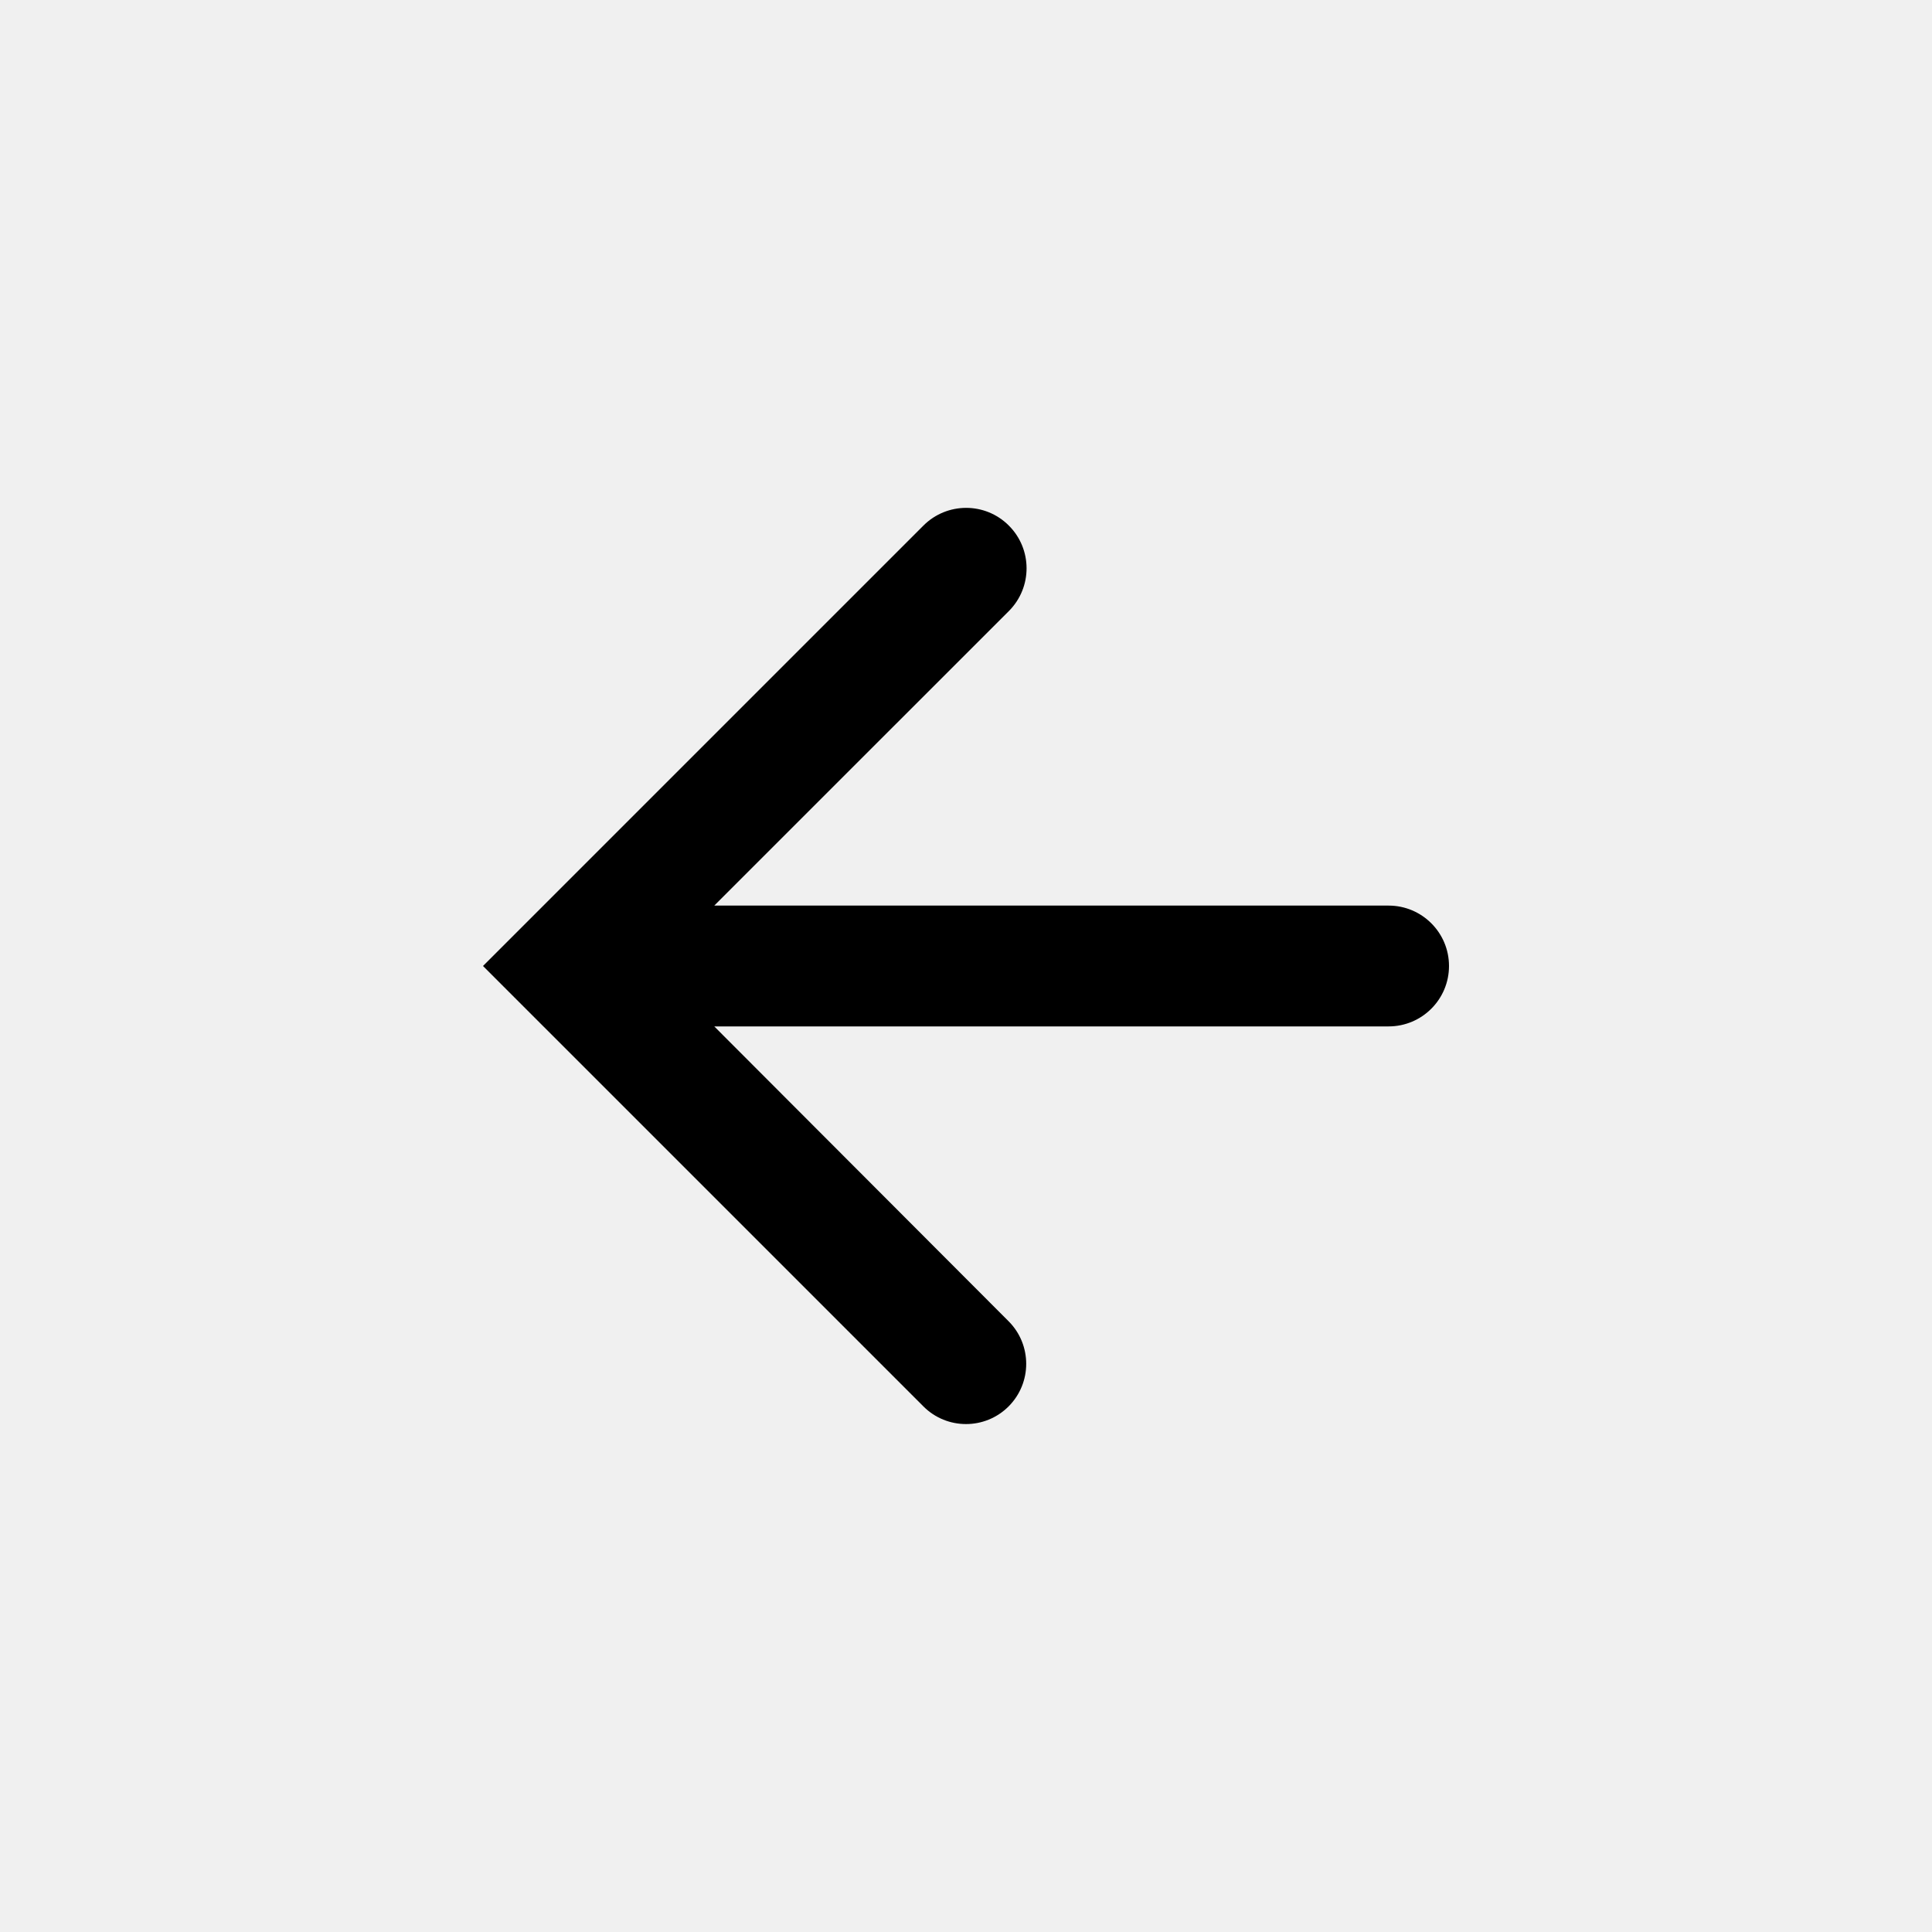
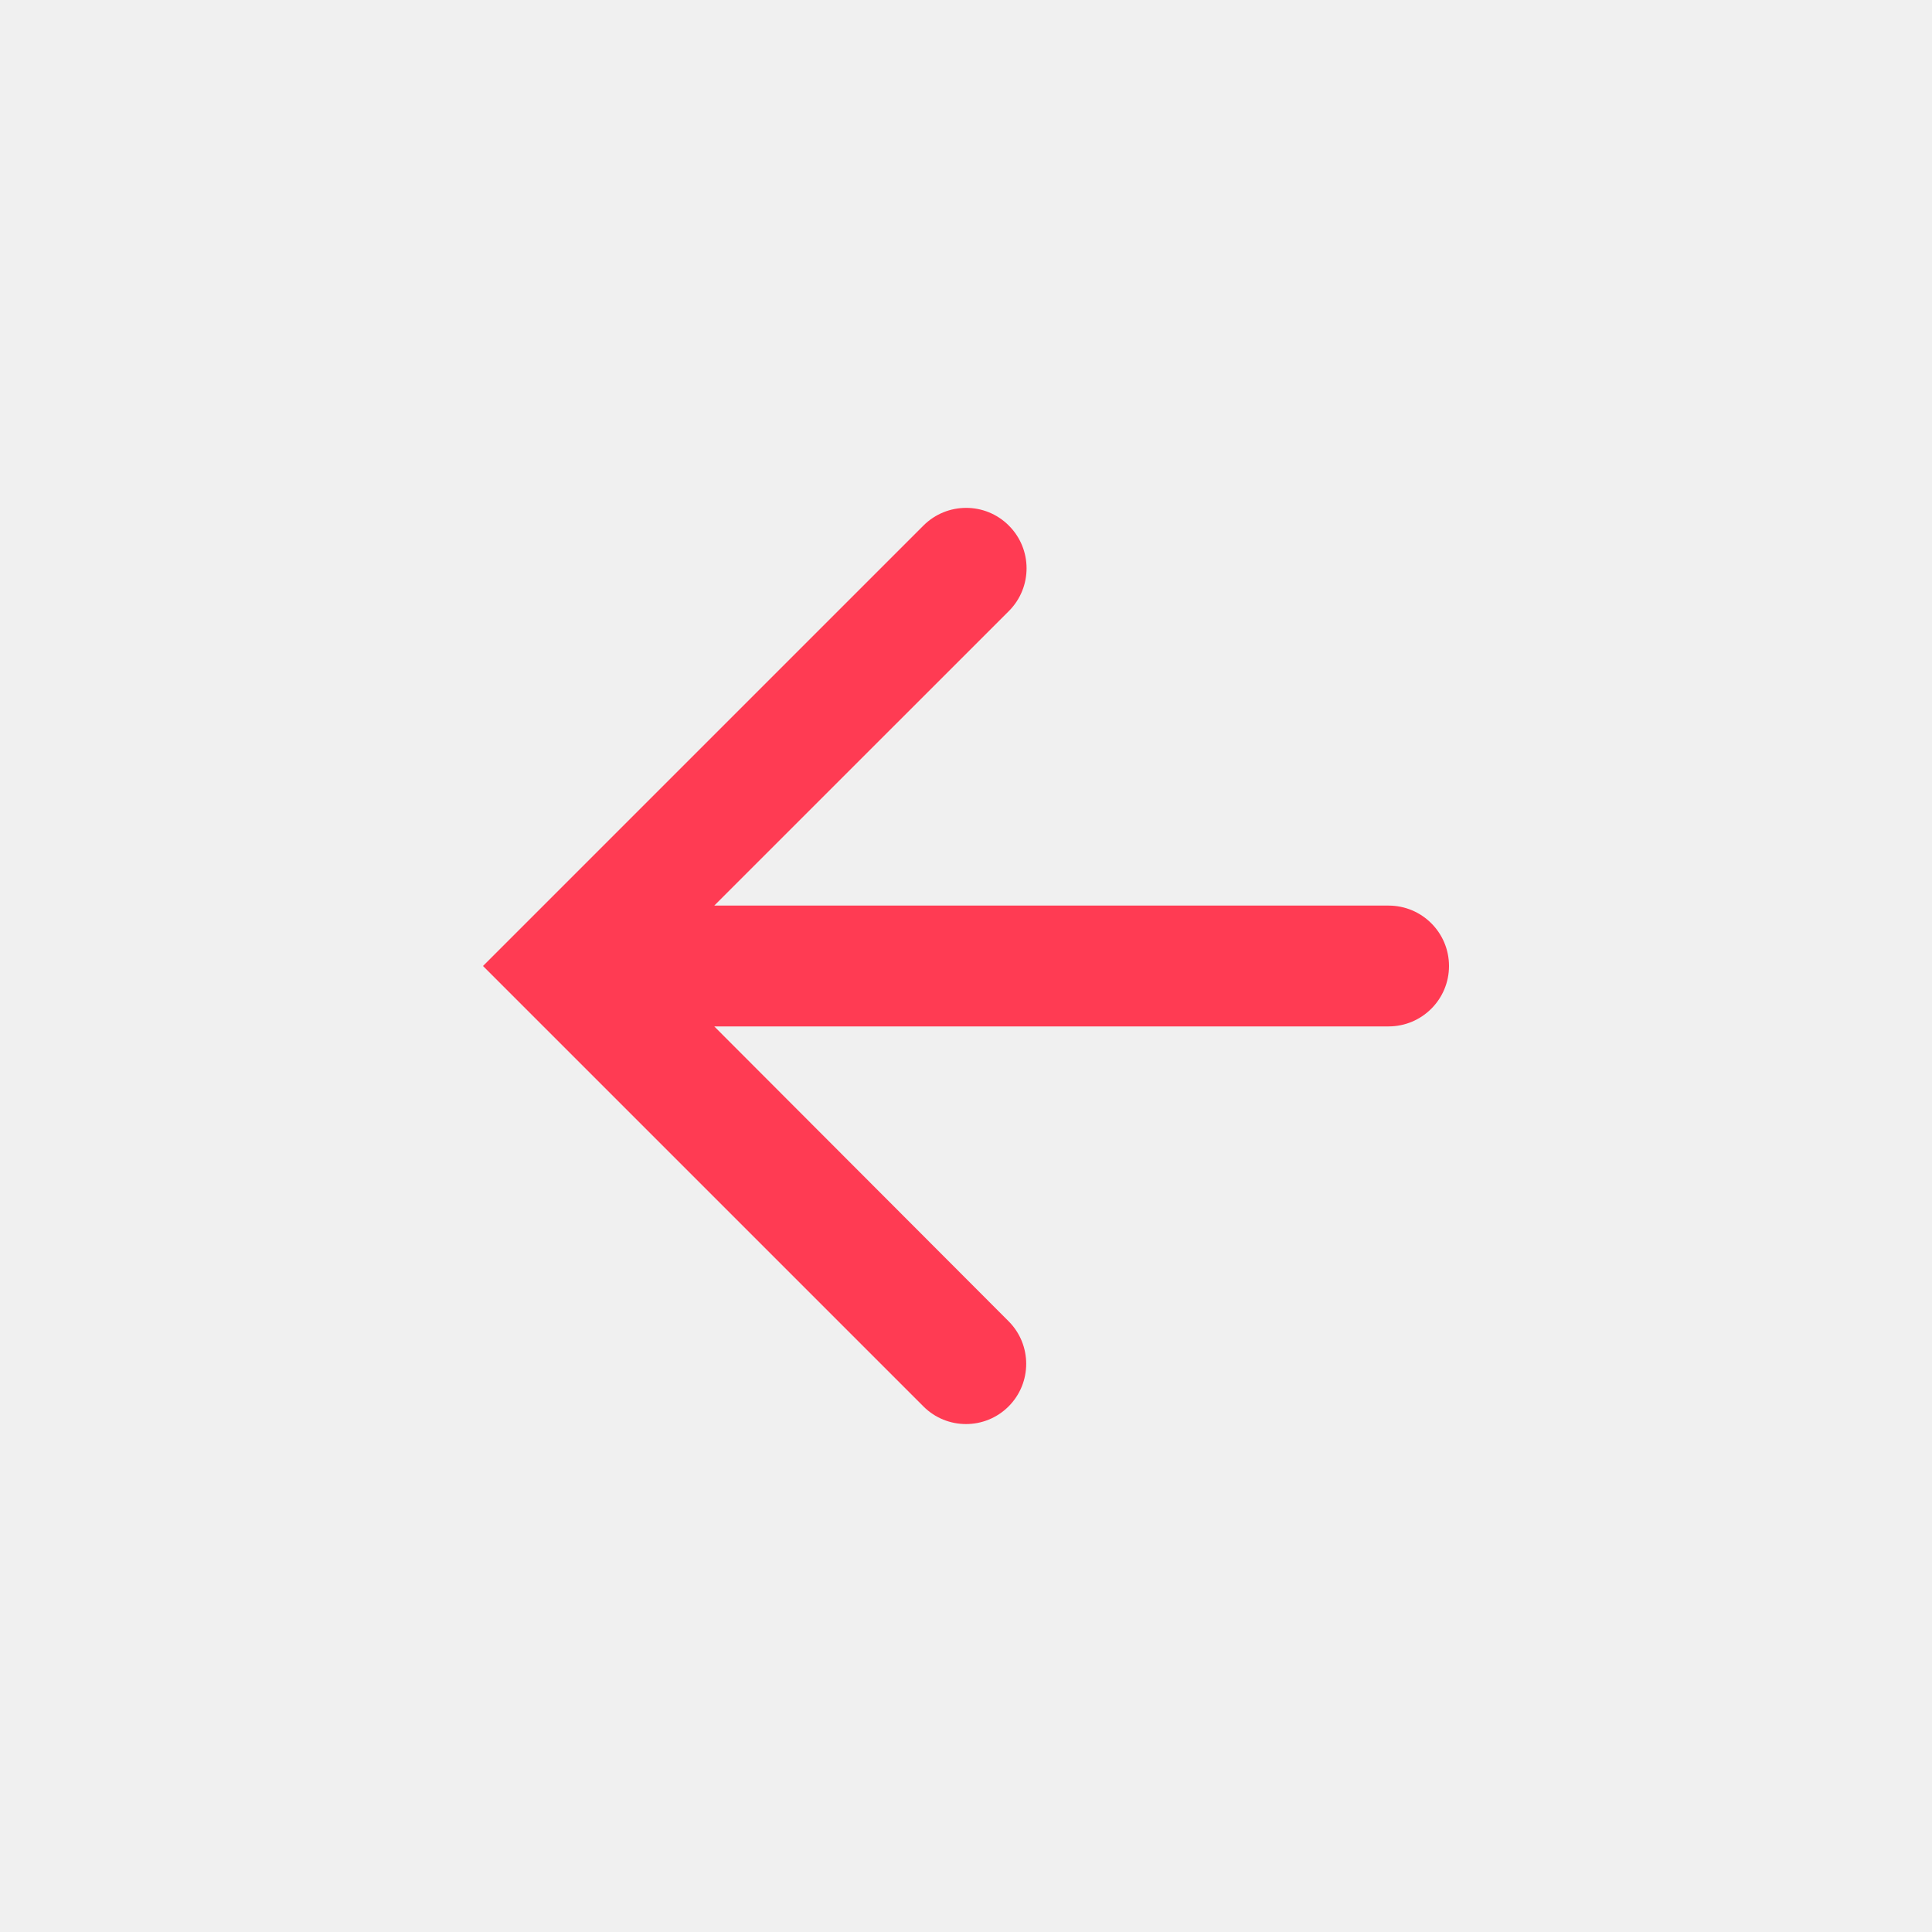
<svg xmlns="http://www.w3.org/2000/svg" width="30" height="30" viewBox="0 0 30 30" fill="">
  <g clip-path="url(#clip0_300_2469)">
-     <path d="M22.5 15C22.5 14.482 22.08 14.062 21.562 14.062H11.091L15.666 9.488C16.033 9.12 16.032 8.525 15.663 8.159C15.297 7.794 14.704 7.796 14.339 8.161L7.5 15L14.339 21.839C14.704 22.204 15.296 22.204 15.661 21.839C16.026 21.474 16.026 20.882 15.662 20.517L11.091 15.938H21.562C22.08 15.938 22.5 15.518 22.5 15Z" fill="" />
+     <path d="M22.5 15C22.5 14.482 22.08 14.062 21.562 14.062H11.091L15.666 9.488C16.033 9.12 16.032 8.525 15.663 8.159C15.297 7.794 14.704 7.796 14.339 8.161L7.5 15L14.339 21.839C14.704 22.204 15.296 22.204 15.661 21.839C16.026 21.474 16.026 20.882 15.662 20.517L11.091 15.938H21.562C22.08 15.938 22.5 15.518 22.5 15Z" fill="#FF3B53" />
  </g>
  <defs>
    <clipPath id="clip0_300_2469">
-       <rect width="22.5" height="22.5" fill="" transform="translate(3.75 3.75)" />
+       <rect width="22.5" height="22.5" fill="white" transform="translate(3.75 3.75)" />
    </clipPath>
  </defs>
</svg>
